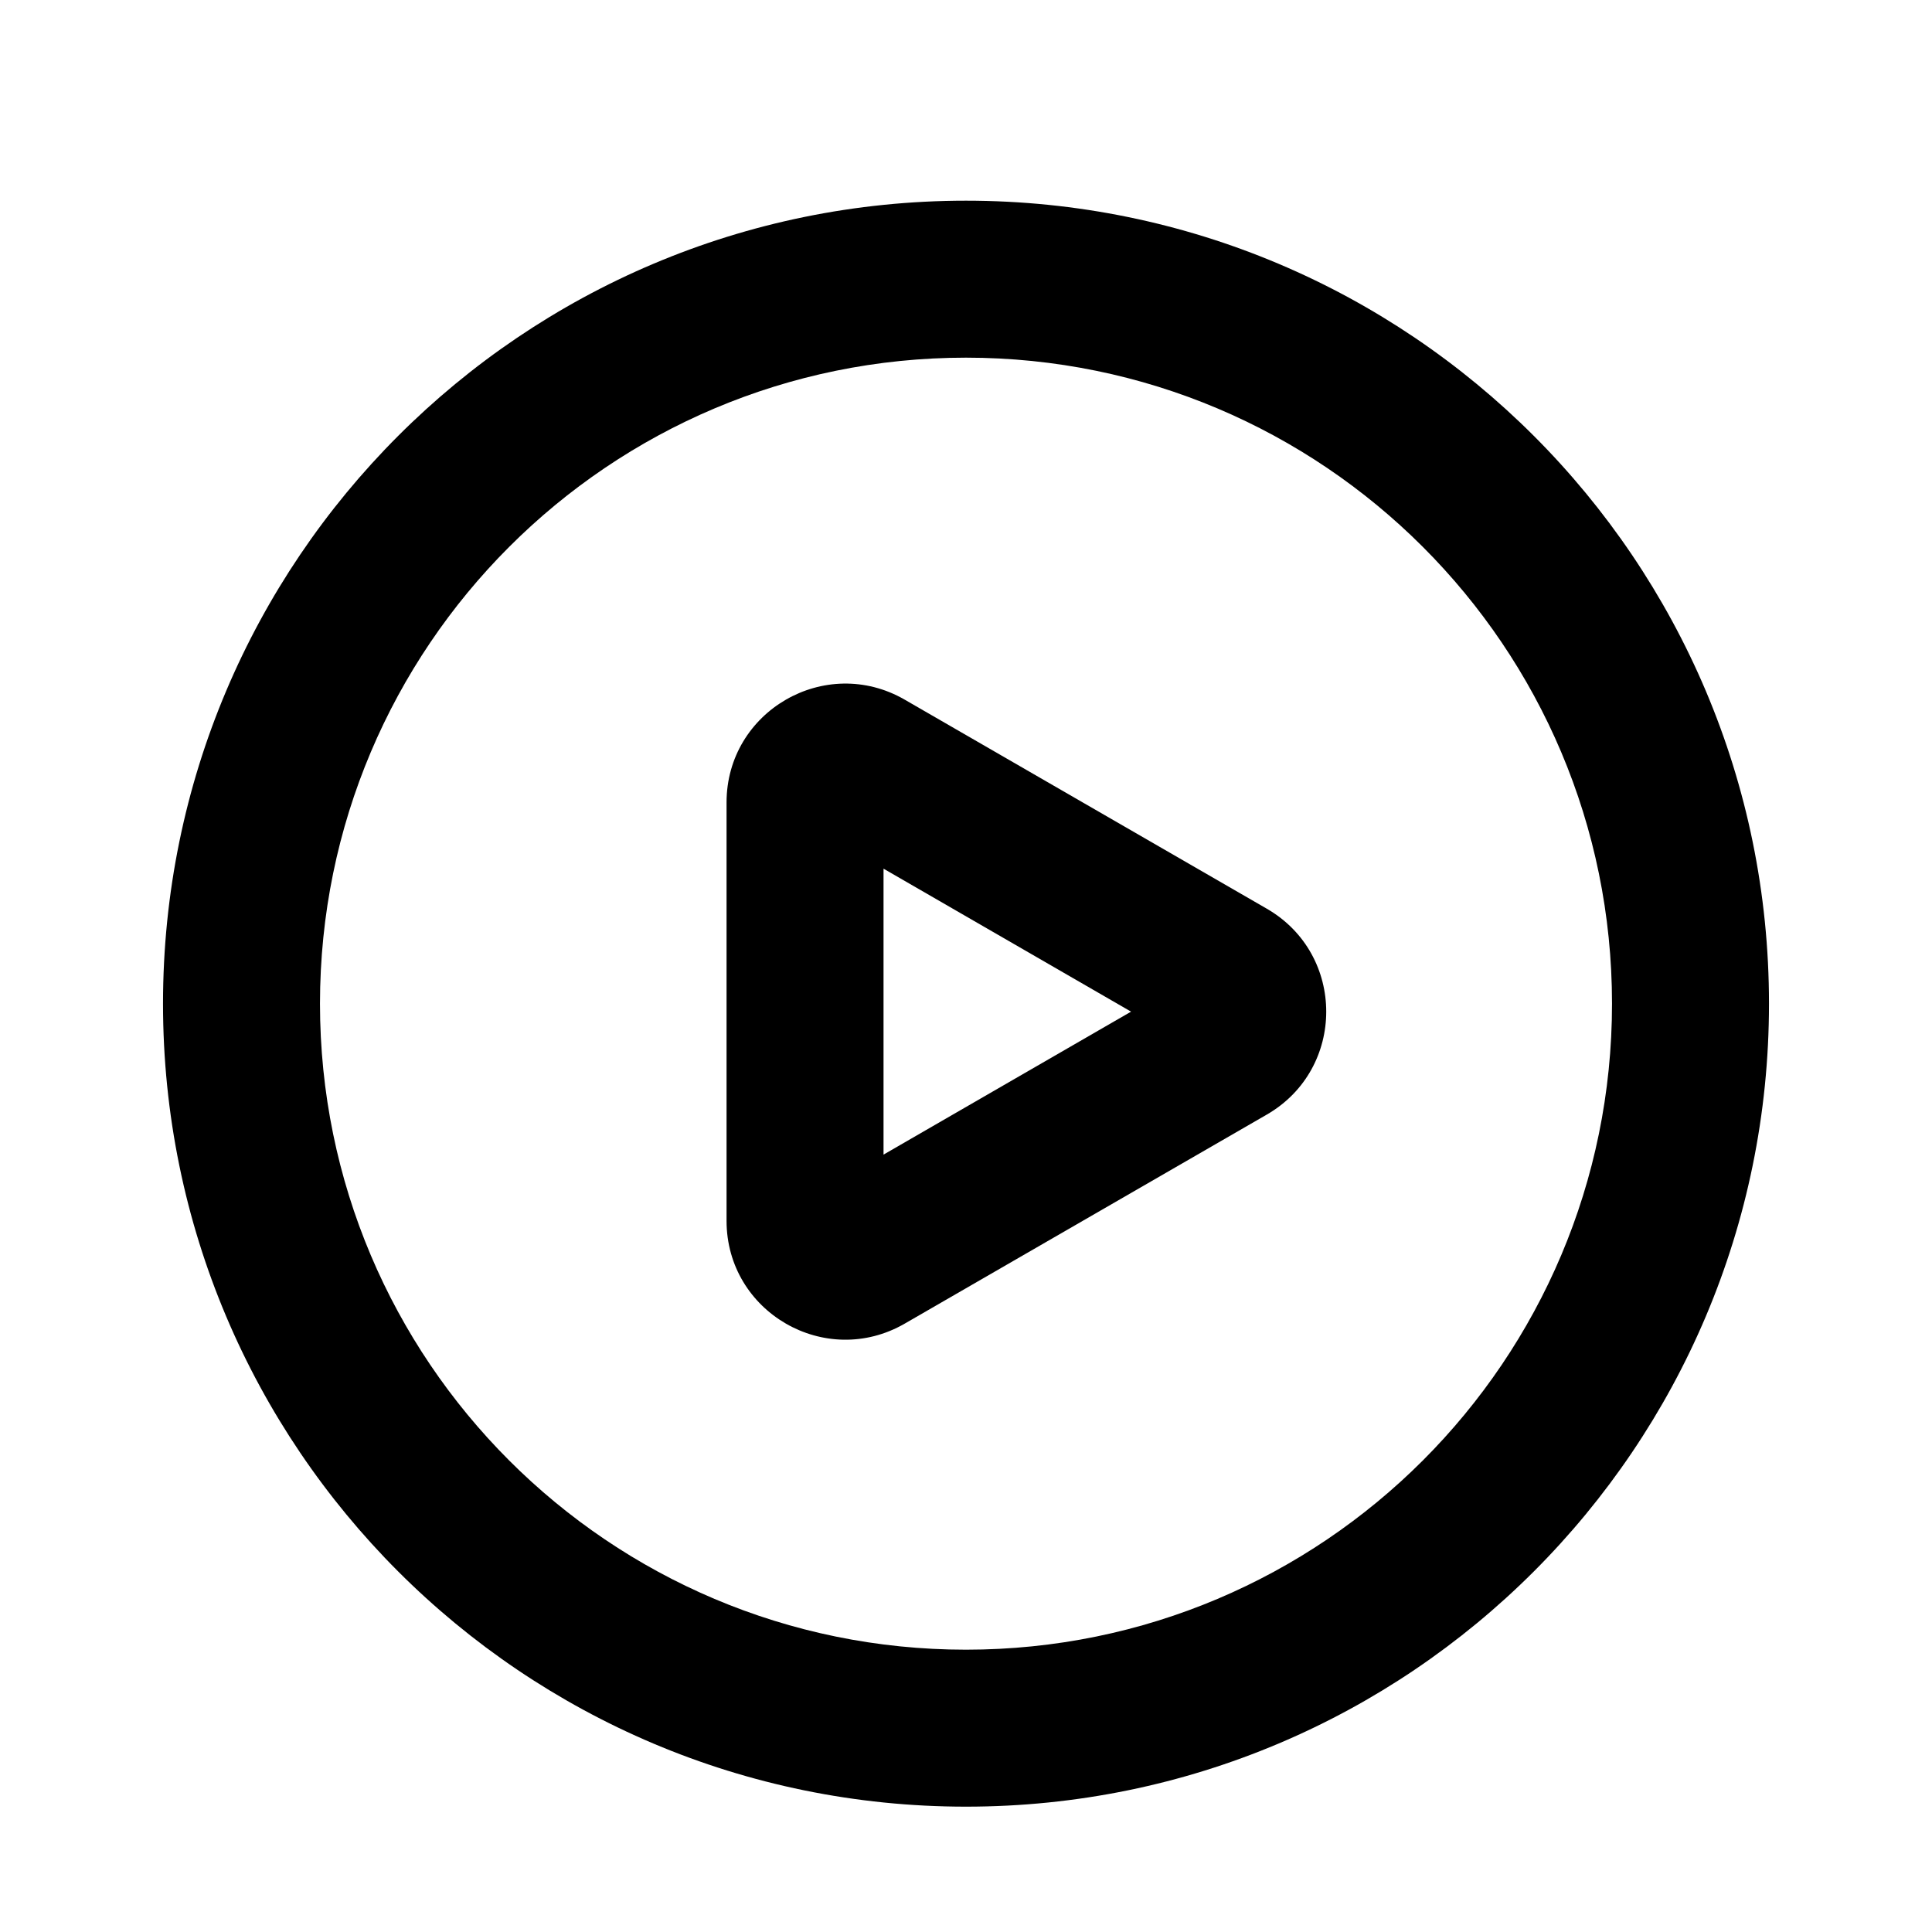
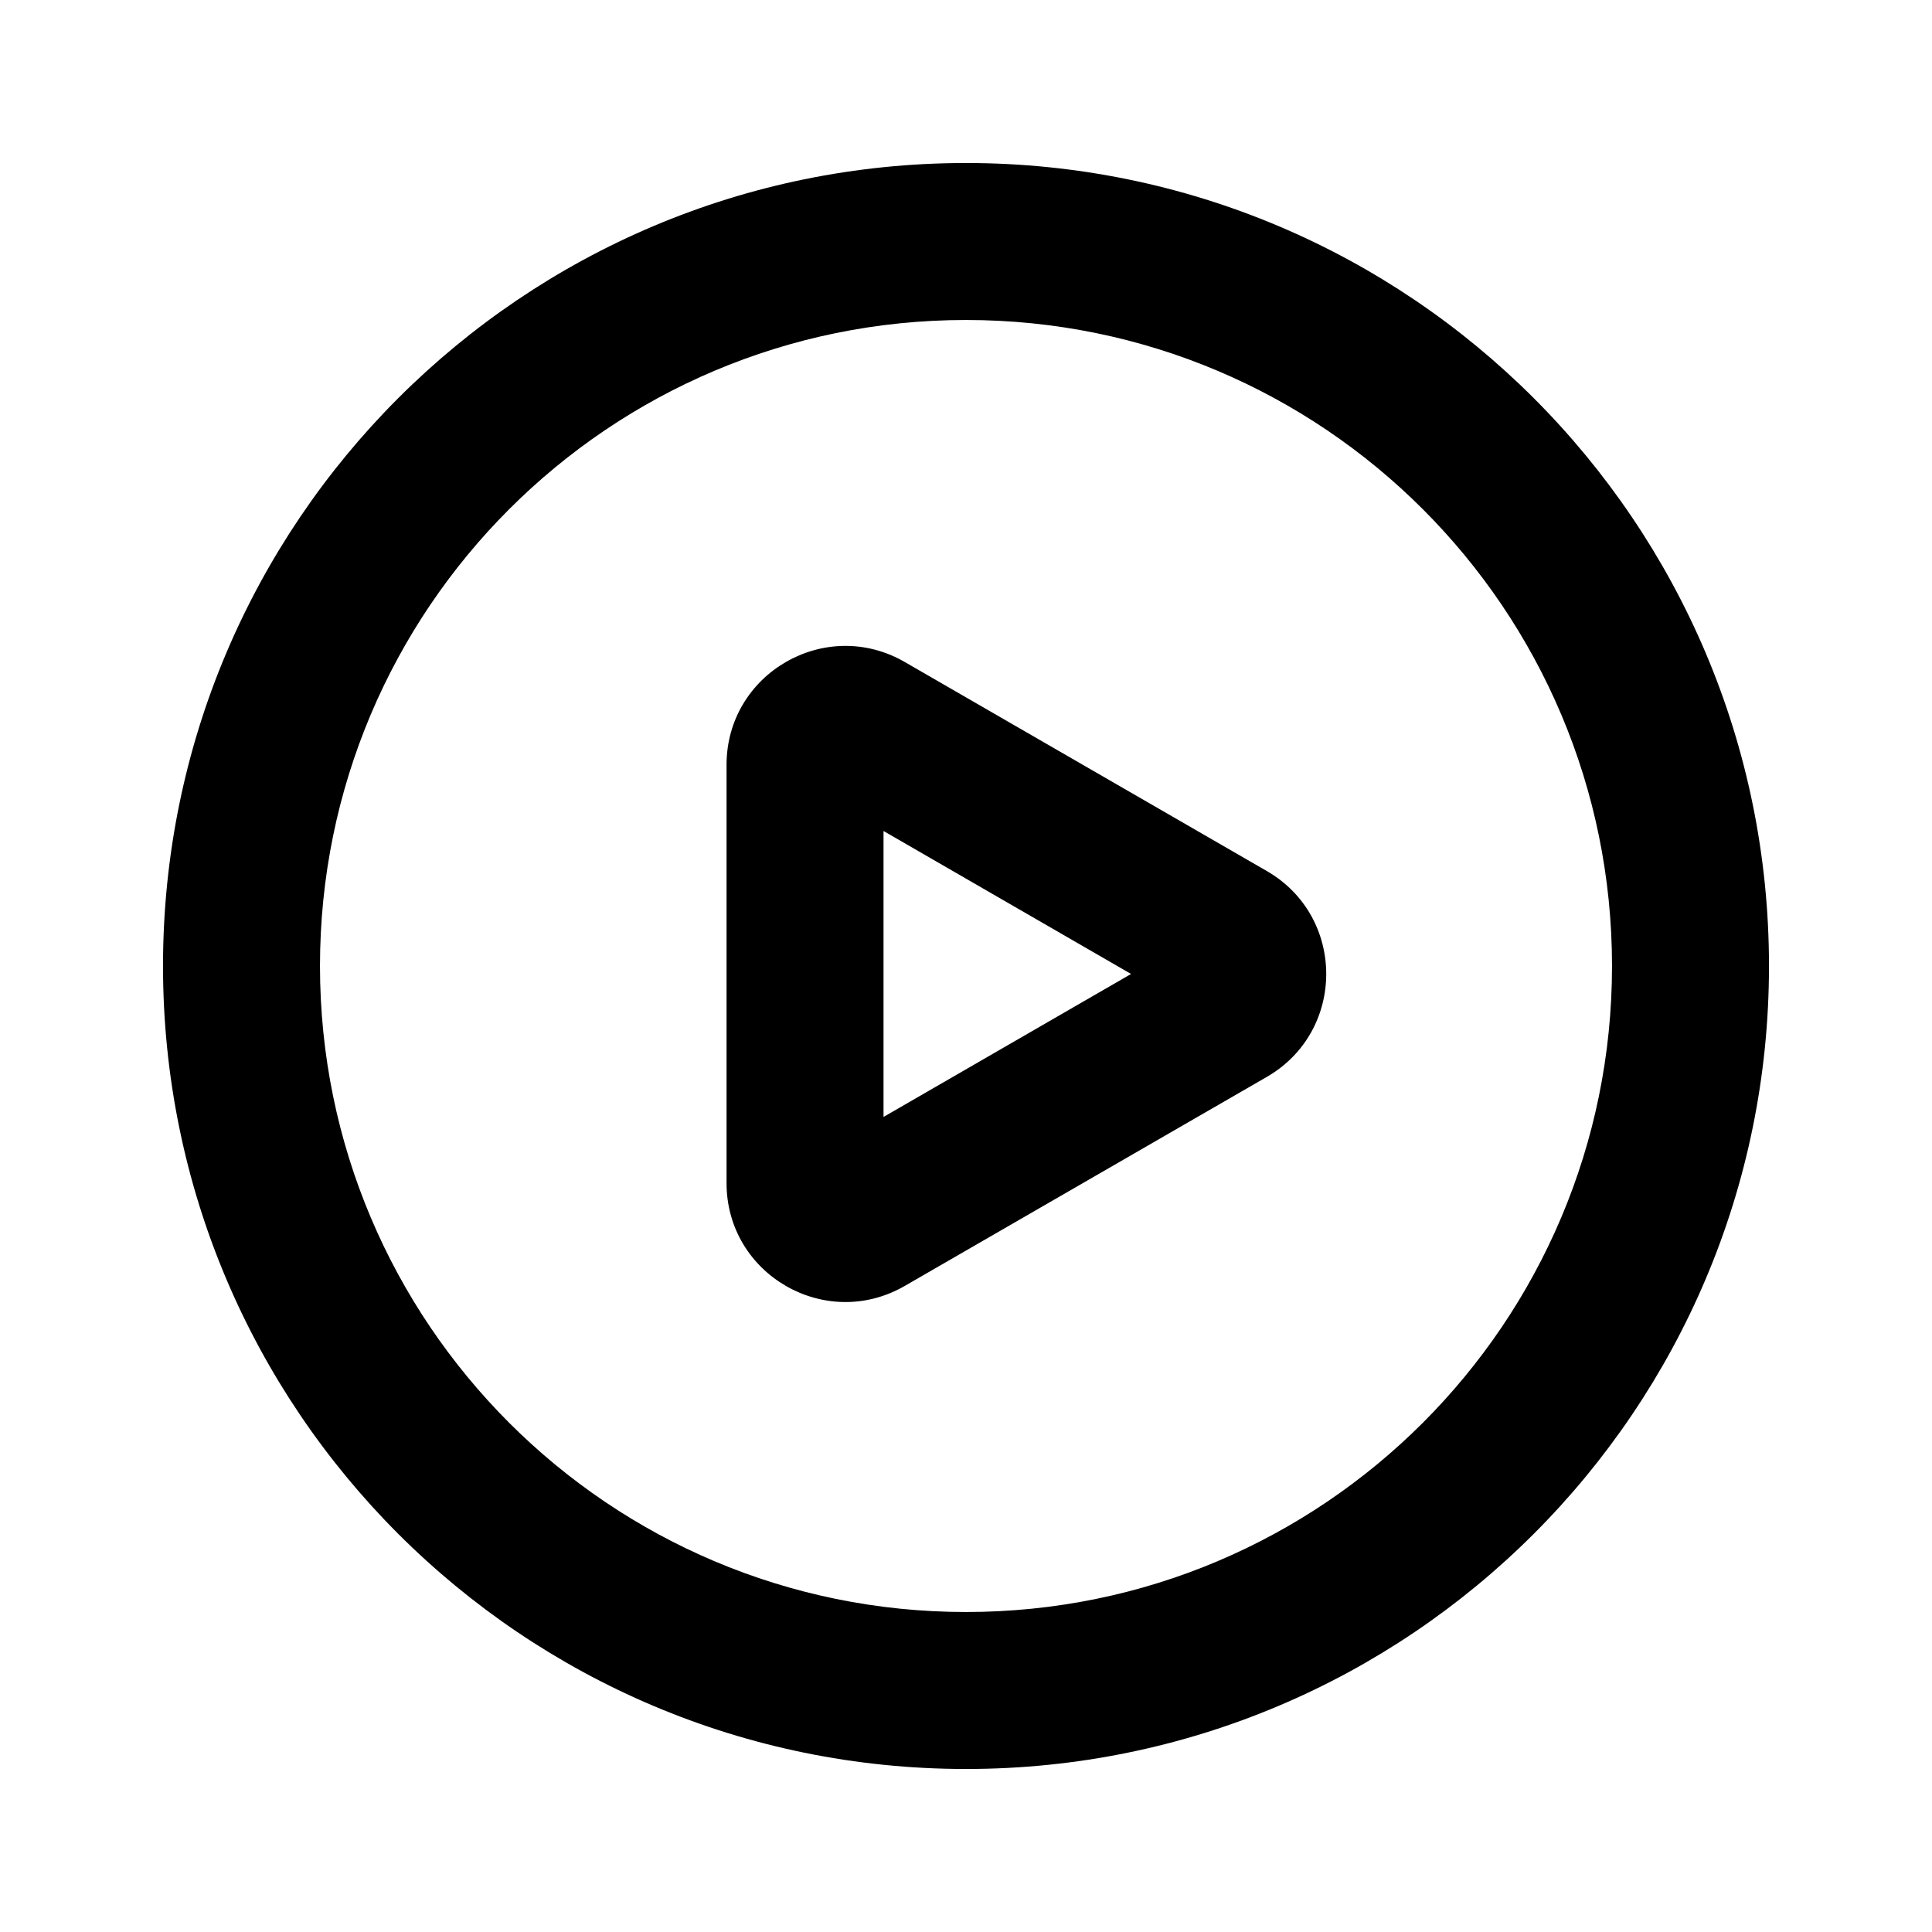
<svg xmlns="http://www.w3.org/2000/svg" width="16" height="16" viewBox="0 0 16 16" fill="none">
-   <path fill-rule="evenodd" clip-rule="evenodd" d="M7.492 5.794C6.836 5.416 6.017 5.889 6.017 6.646L6.017 10.11C6.017 10.867 6.836 11.34 7.492 10.962L10.492 9.23C11.147 8.851 11.147 7.905 10.492 7.526L7.492 5.794ZM9.367 8.378L7.317 9.562V7.194L9.367 8.378Z" fill="black" />
-   <path fill-rule="evenodd" clip-rule="evenodd" d="M8 1.662C4.327 1.662 1.35 4.639 1.35 8.312C1.35 11.985 4.327 14.962 8 14.962C11.673 14.962 14.65 11.985 14.65 8.312C14.65 4.639 11.673 1.662 8 1.662ZM2.65 8.312C2.65 5.357 5.045 2.962 8 2.962C10.955 2.962 13.35 5.357 13.35 8.312C13.35 11.267 10.955 13.662 8 13.662C5.045 13.662 2.65 11.267 2.65 8.312Z" fill="black" />
+   <path fill-rule="evenodd" clip-rule="evenodd" d="M7.492 5.482C6.836 5.104 6.017 5.577 6.017 6.334L6.017 9.798C6.017 10.555 6.836 11.028 7.492 10.65L10.492 8.918C11.147 8.539 11.147 7.593 10.492 7.214L7.492 5.482ZM9.367 8.066L7.317 9.25V6.882L9.367 8.066Z" fill="black" />
+   <path fill-rule="evenodd" clip-rule="evenodd" d="M8 1.35C4.327 1.35 1.35 4.327 1.35 8C1.35 11.673 4.327 14.65 8 14.65C11.673 14.65 14.65 11.673 14.65 8C14.65 4.327 11.673 1.35 8 1.35ZM2.65 8C2.65 5.045 5.045 2.65 8 2.65C10.955 2.65 13.35 5.045 13.35 8C13.35 10.955 10.955 13.35 8 13.35C5.045 13.35 2.65 10.955 2.65 8Z" fill="black" />
</svg>
